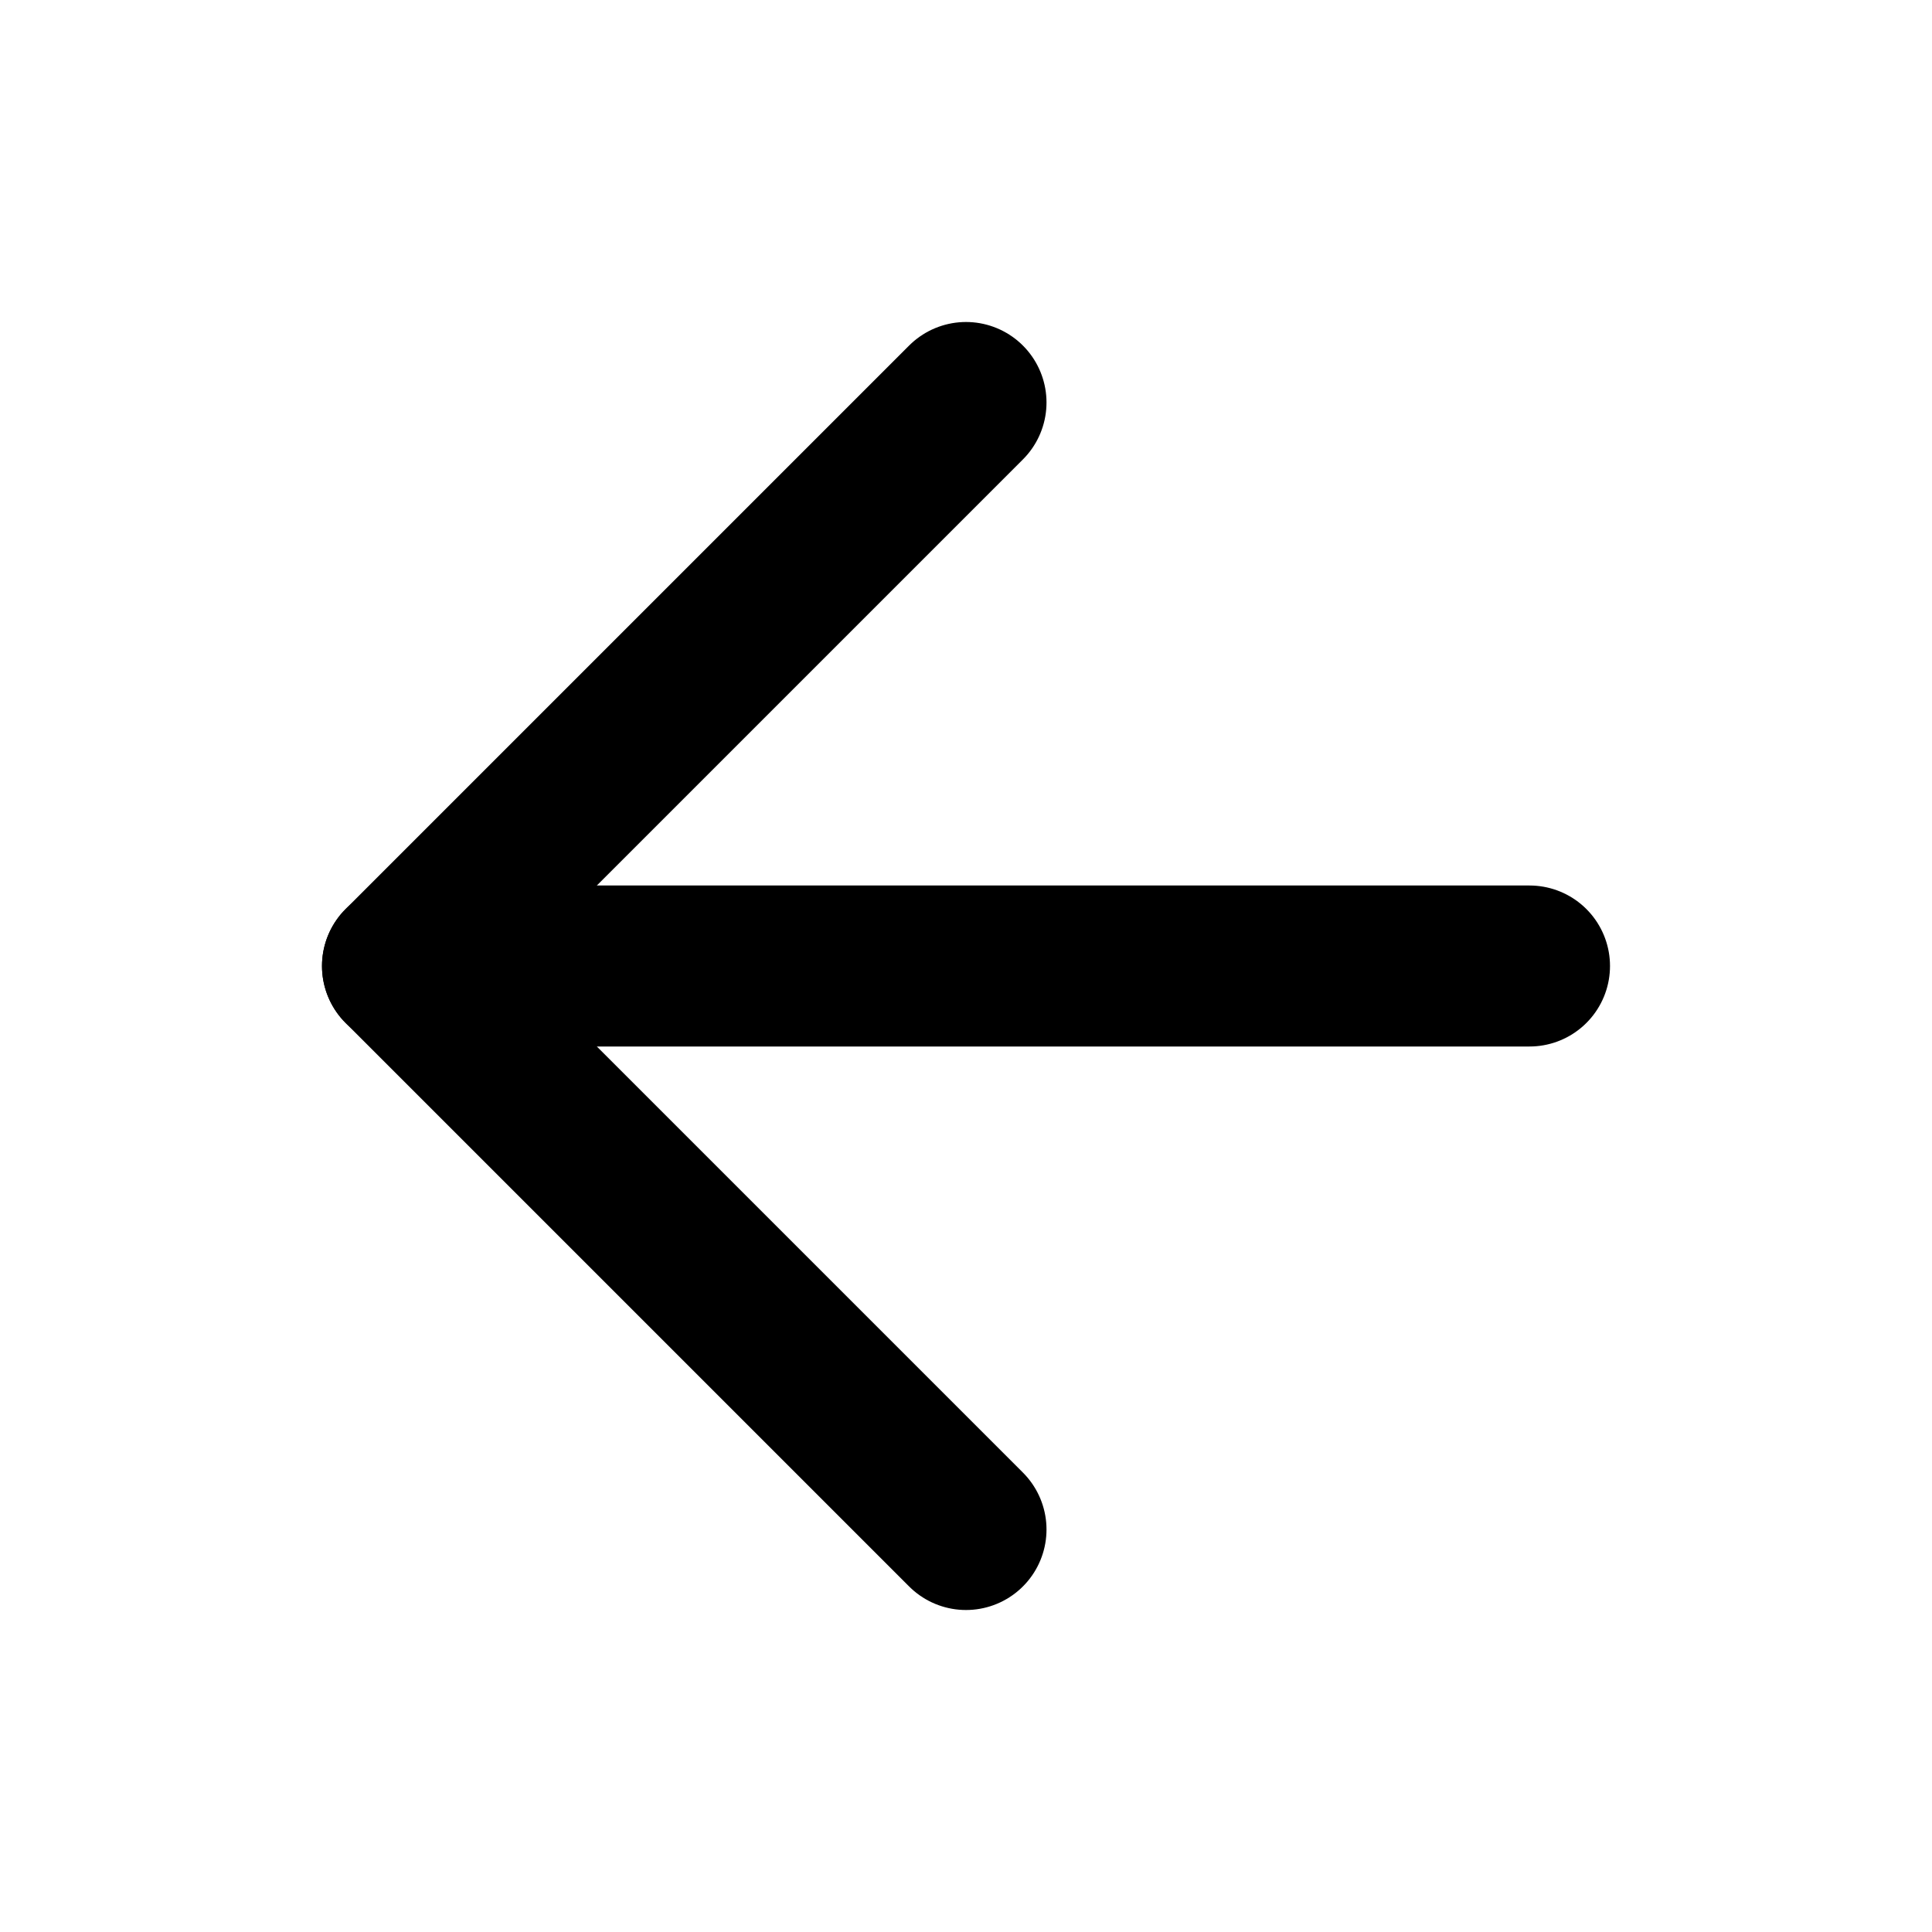
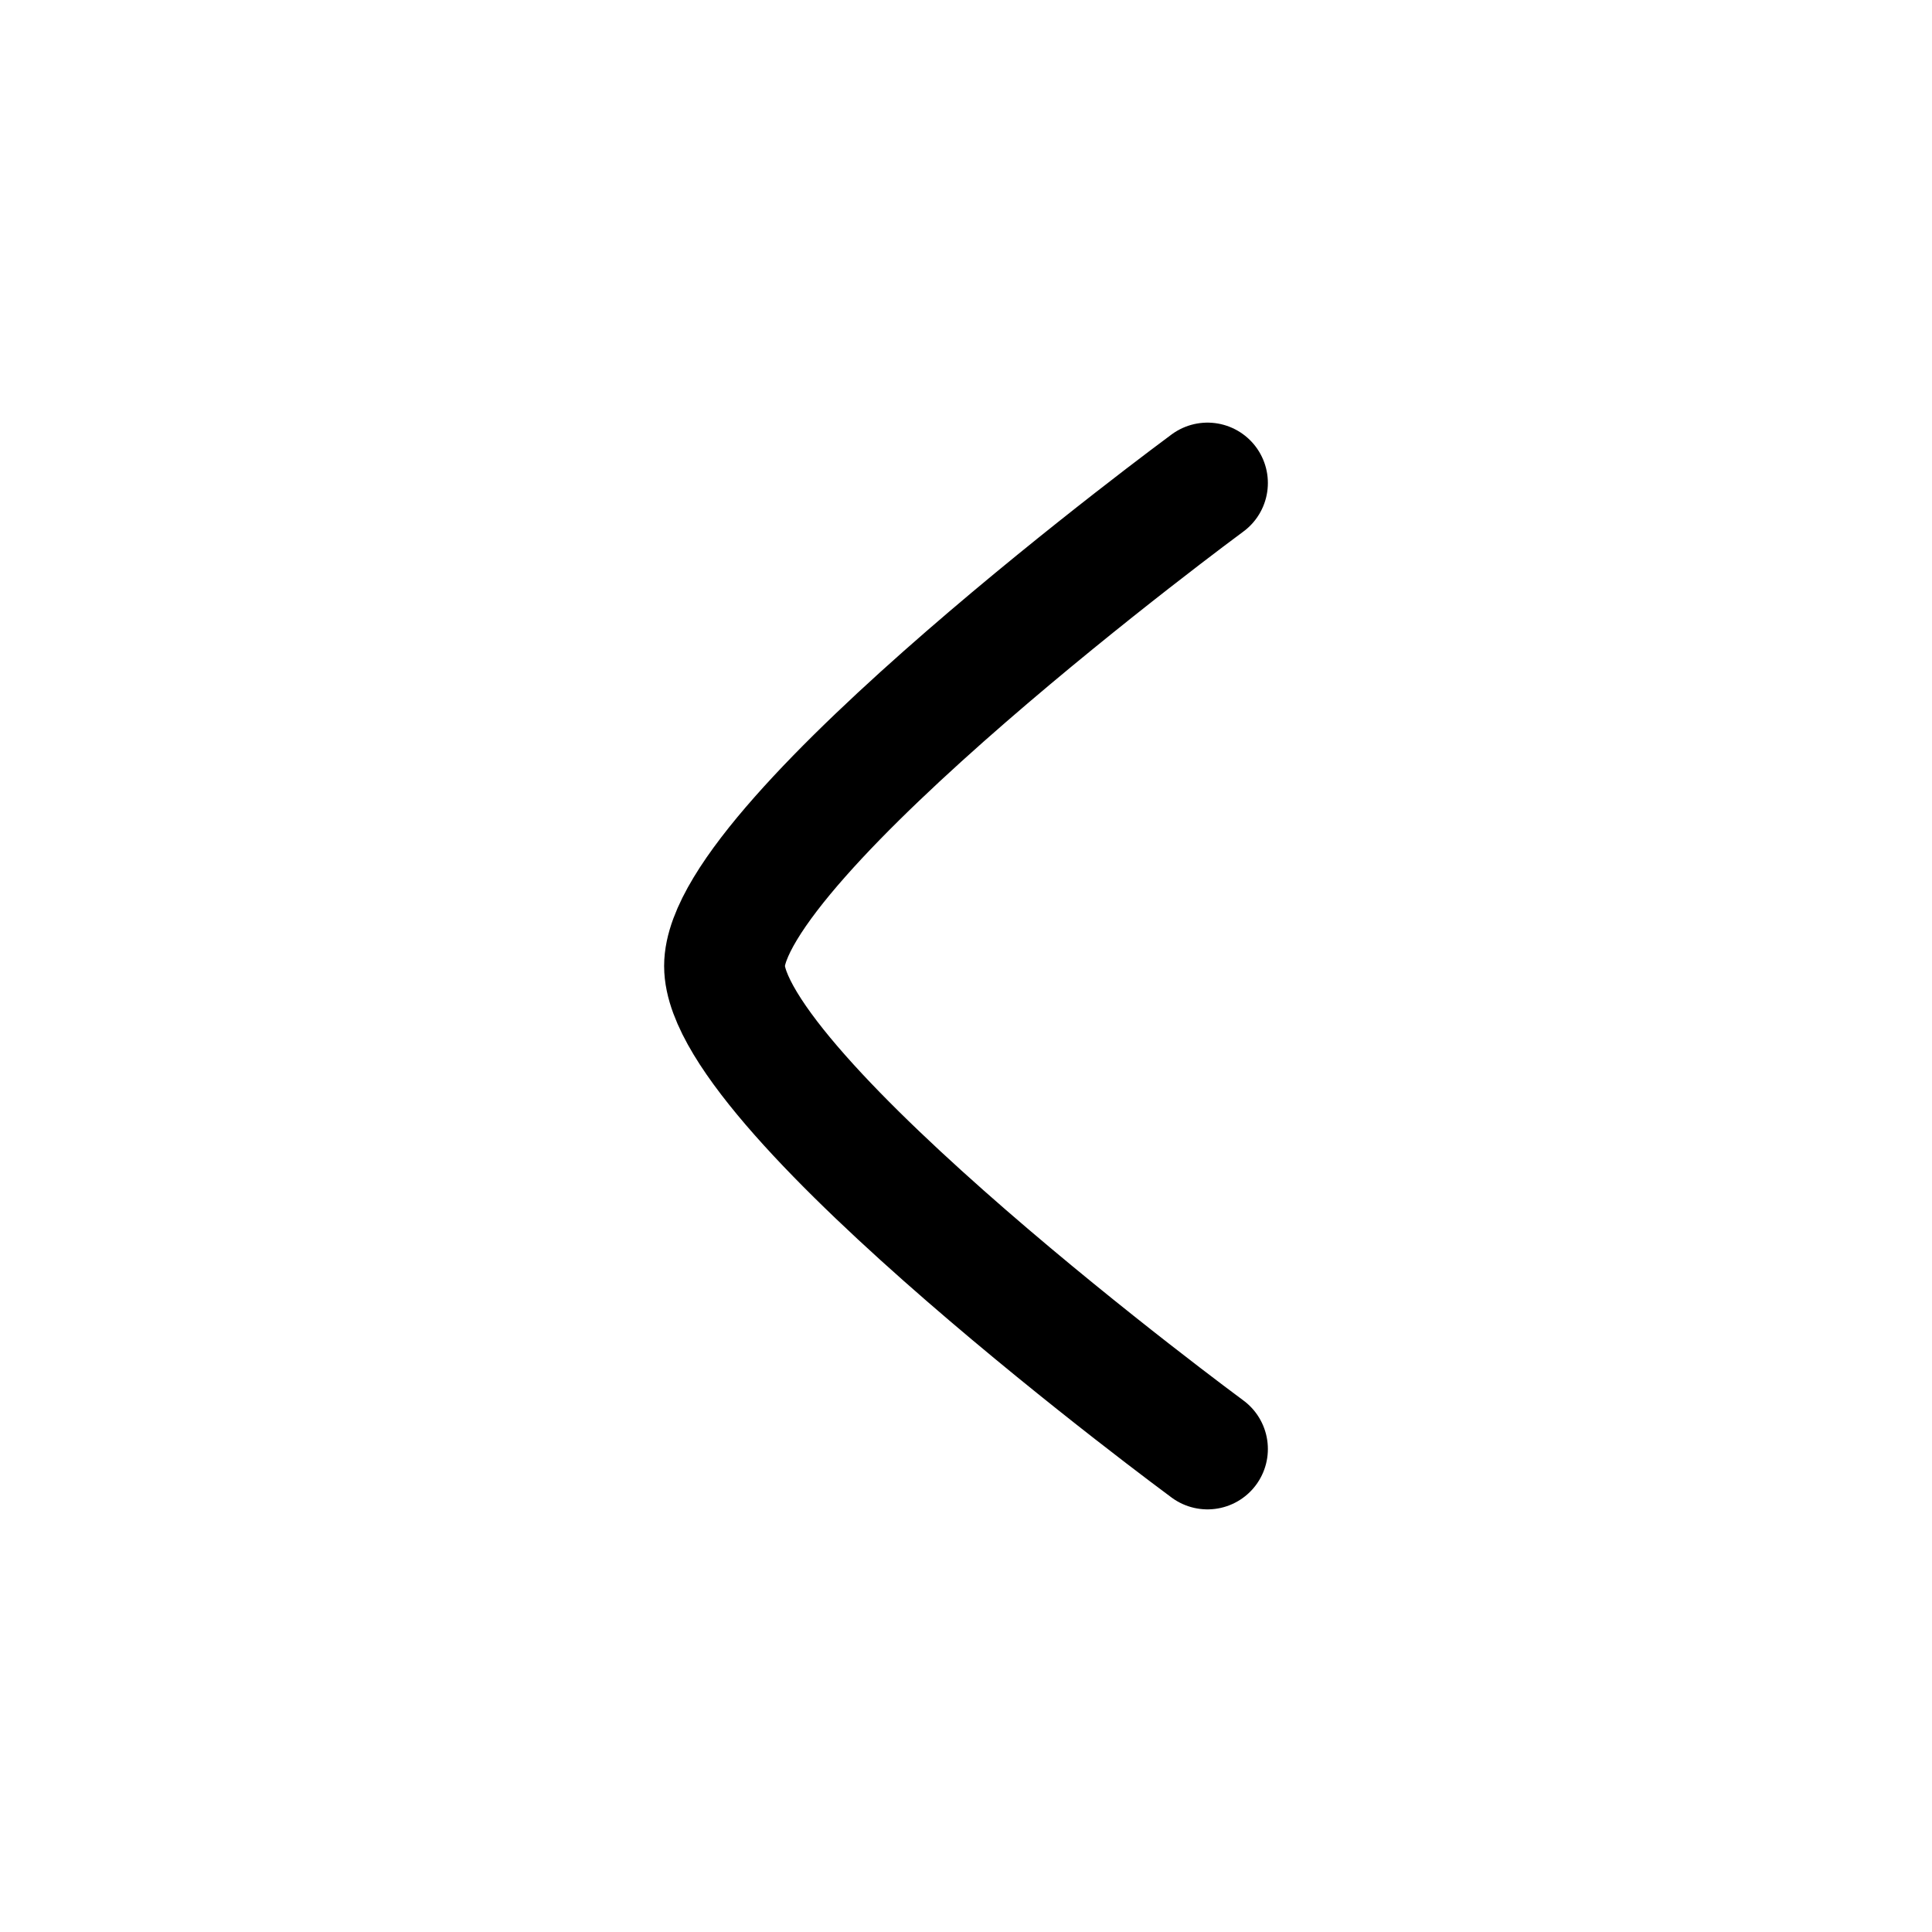
- <svg xmlns="http://www.w3.org/2000/svg" width="24" height="24" viewBox="0 0 24 24" fill="none" stroke="currentColor" stroke-width="2" stroke-linecap="round" stroke-linejoin="round">
-   <path d="m12 19-7-7 7-7" />
-   <path d="M19 12H5" />
+ <svg xmlns="http://www.w3.org/2000/svg" width="24" height="24" viewBox="0 0 24 24" fill="none">
+   <path d="M15 6C15 6 9 10.419 9 12C9 13.581 15 18 15 18" stroke="currentColor" stroke-linecap="round" stroke-linejoin="round" stroke-width="1.5" />
</svg>
